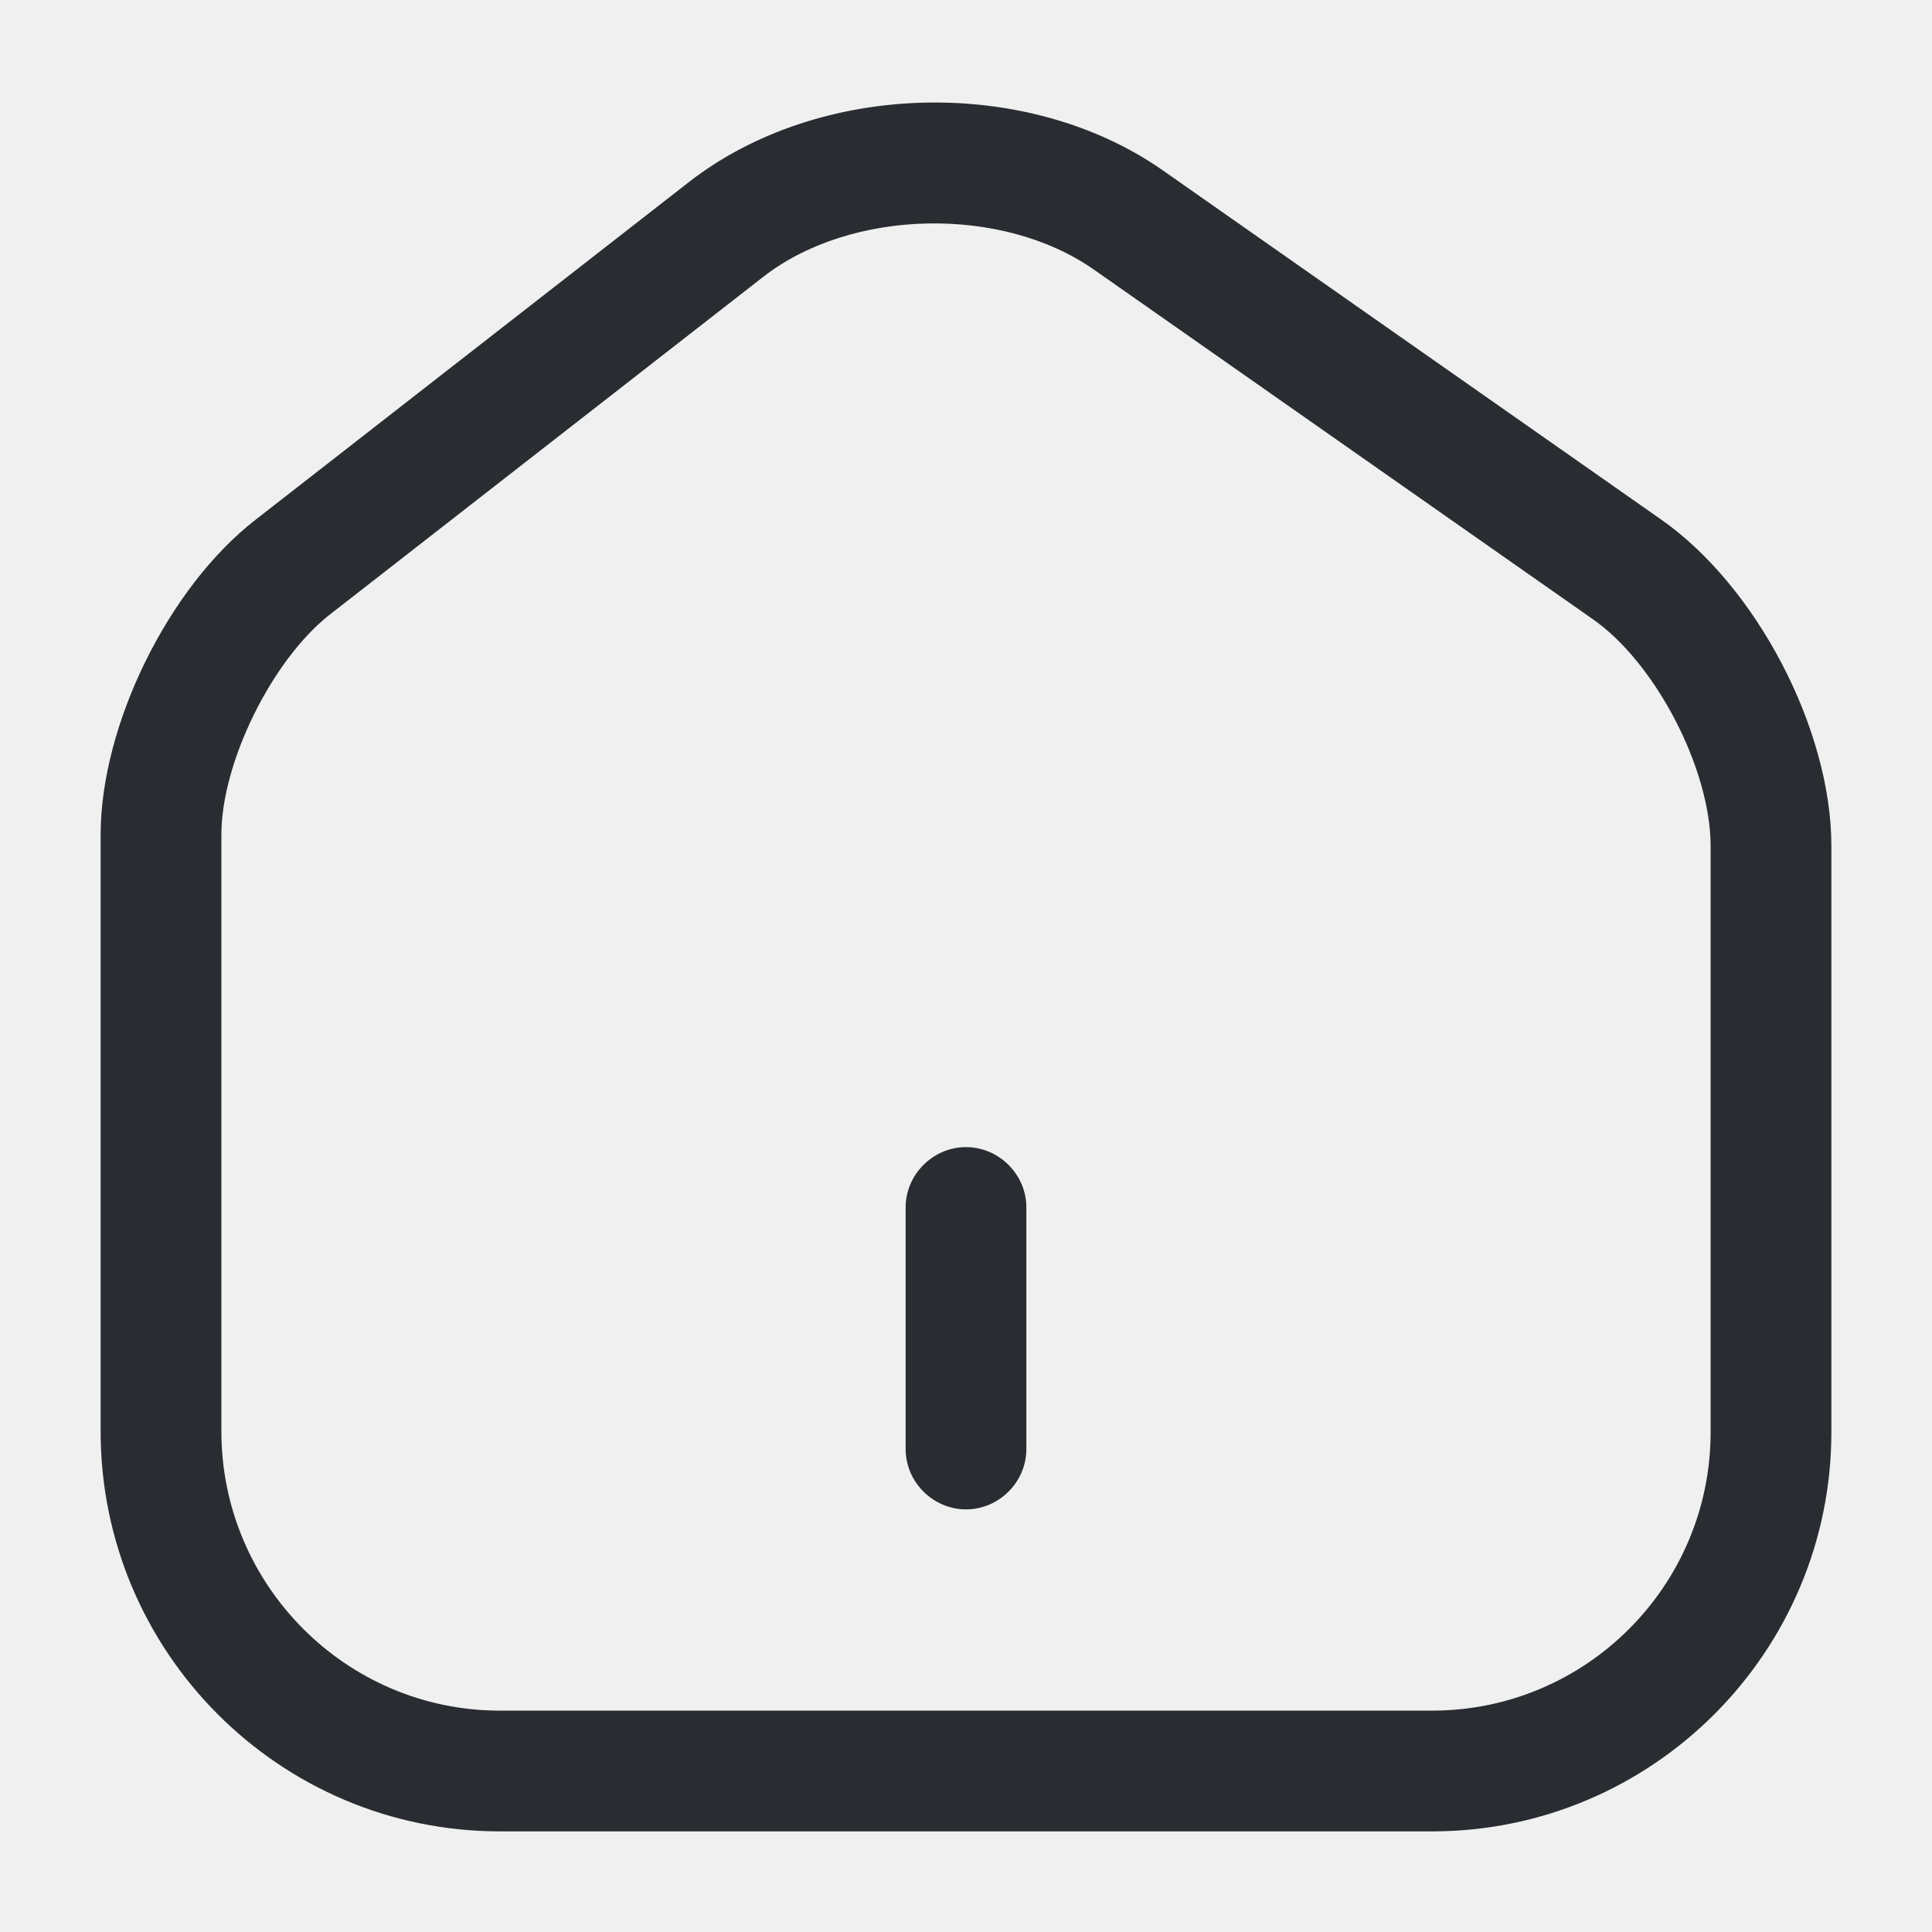
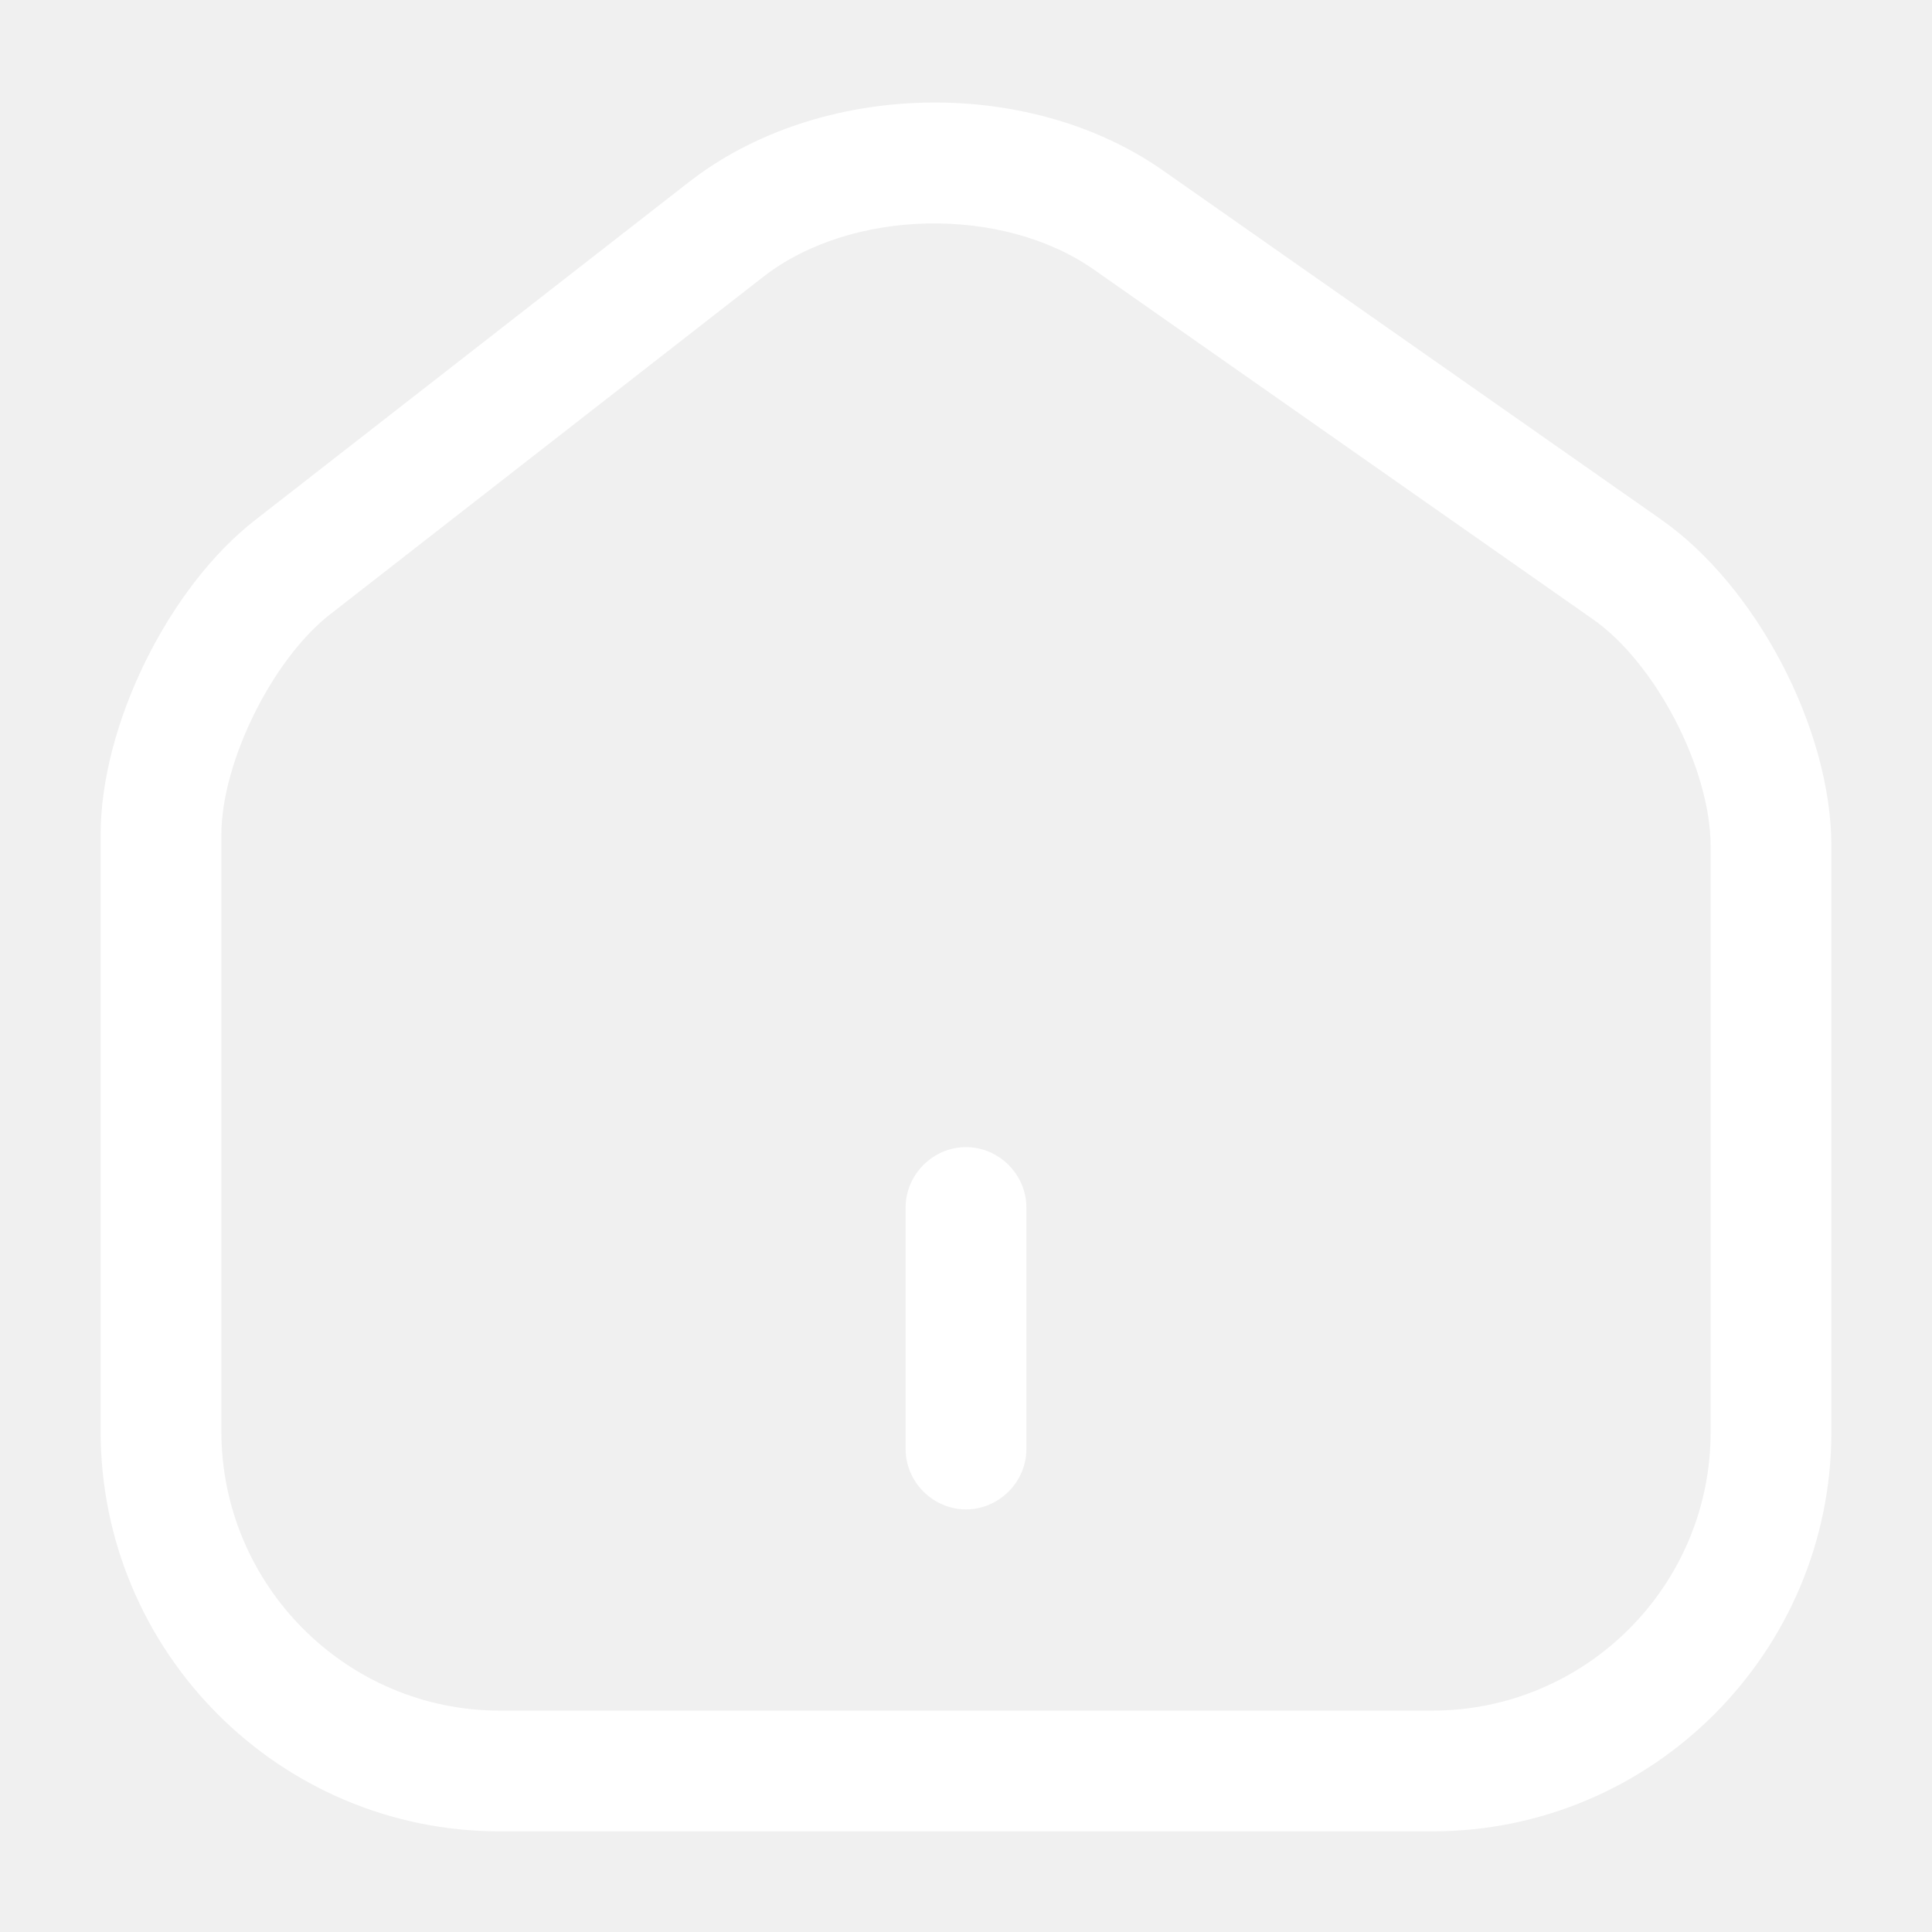
<svg xmlns="http://www.w3.org/2000/svg" fill="none" height="24" viewBox="0 0 24 24" width="24">
-   <g fill="#292d32">
+   <g fill="#FFFFFF">
    <path d="m17.79 22.75h-11.58c-2.74 0-4.96-2.23-4.96-4.97v-7.41c0-1.36.84-3.07 1.92-3.91l5.39-4.2c1.62-1.26 4.21-1.32 5.89-.14l6.18 4.33c1.19.83 2.12 2.61 2.12 4.06v7.28c0 2.73-2.22 4.96-4.96 4.96zm-8.31-19.31-5.39 4.2c-.71.56-1.34 1.83-1.34 2.73v7.41c0 1.91 1.55 3.47 3.46 3.47h11.58c1.91 0 3.46-1.55 3.46-3.46v-7.28c0-.96-.69-2.29-1.48-2.83l-6.18-4.33c-1.14-.8-3.02-.76-4.11.09z" />
    <path d="m12 18.75c-.41 0-.75-.34-.75-.75v-3c0-.41.34-.75.75-.75s.75.34.75.75v3c0 .41-.34.75-.75.75z" />
  </g>
</svg>
